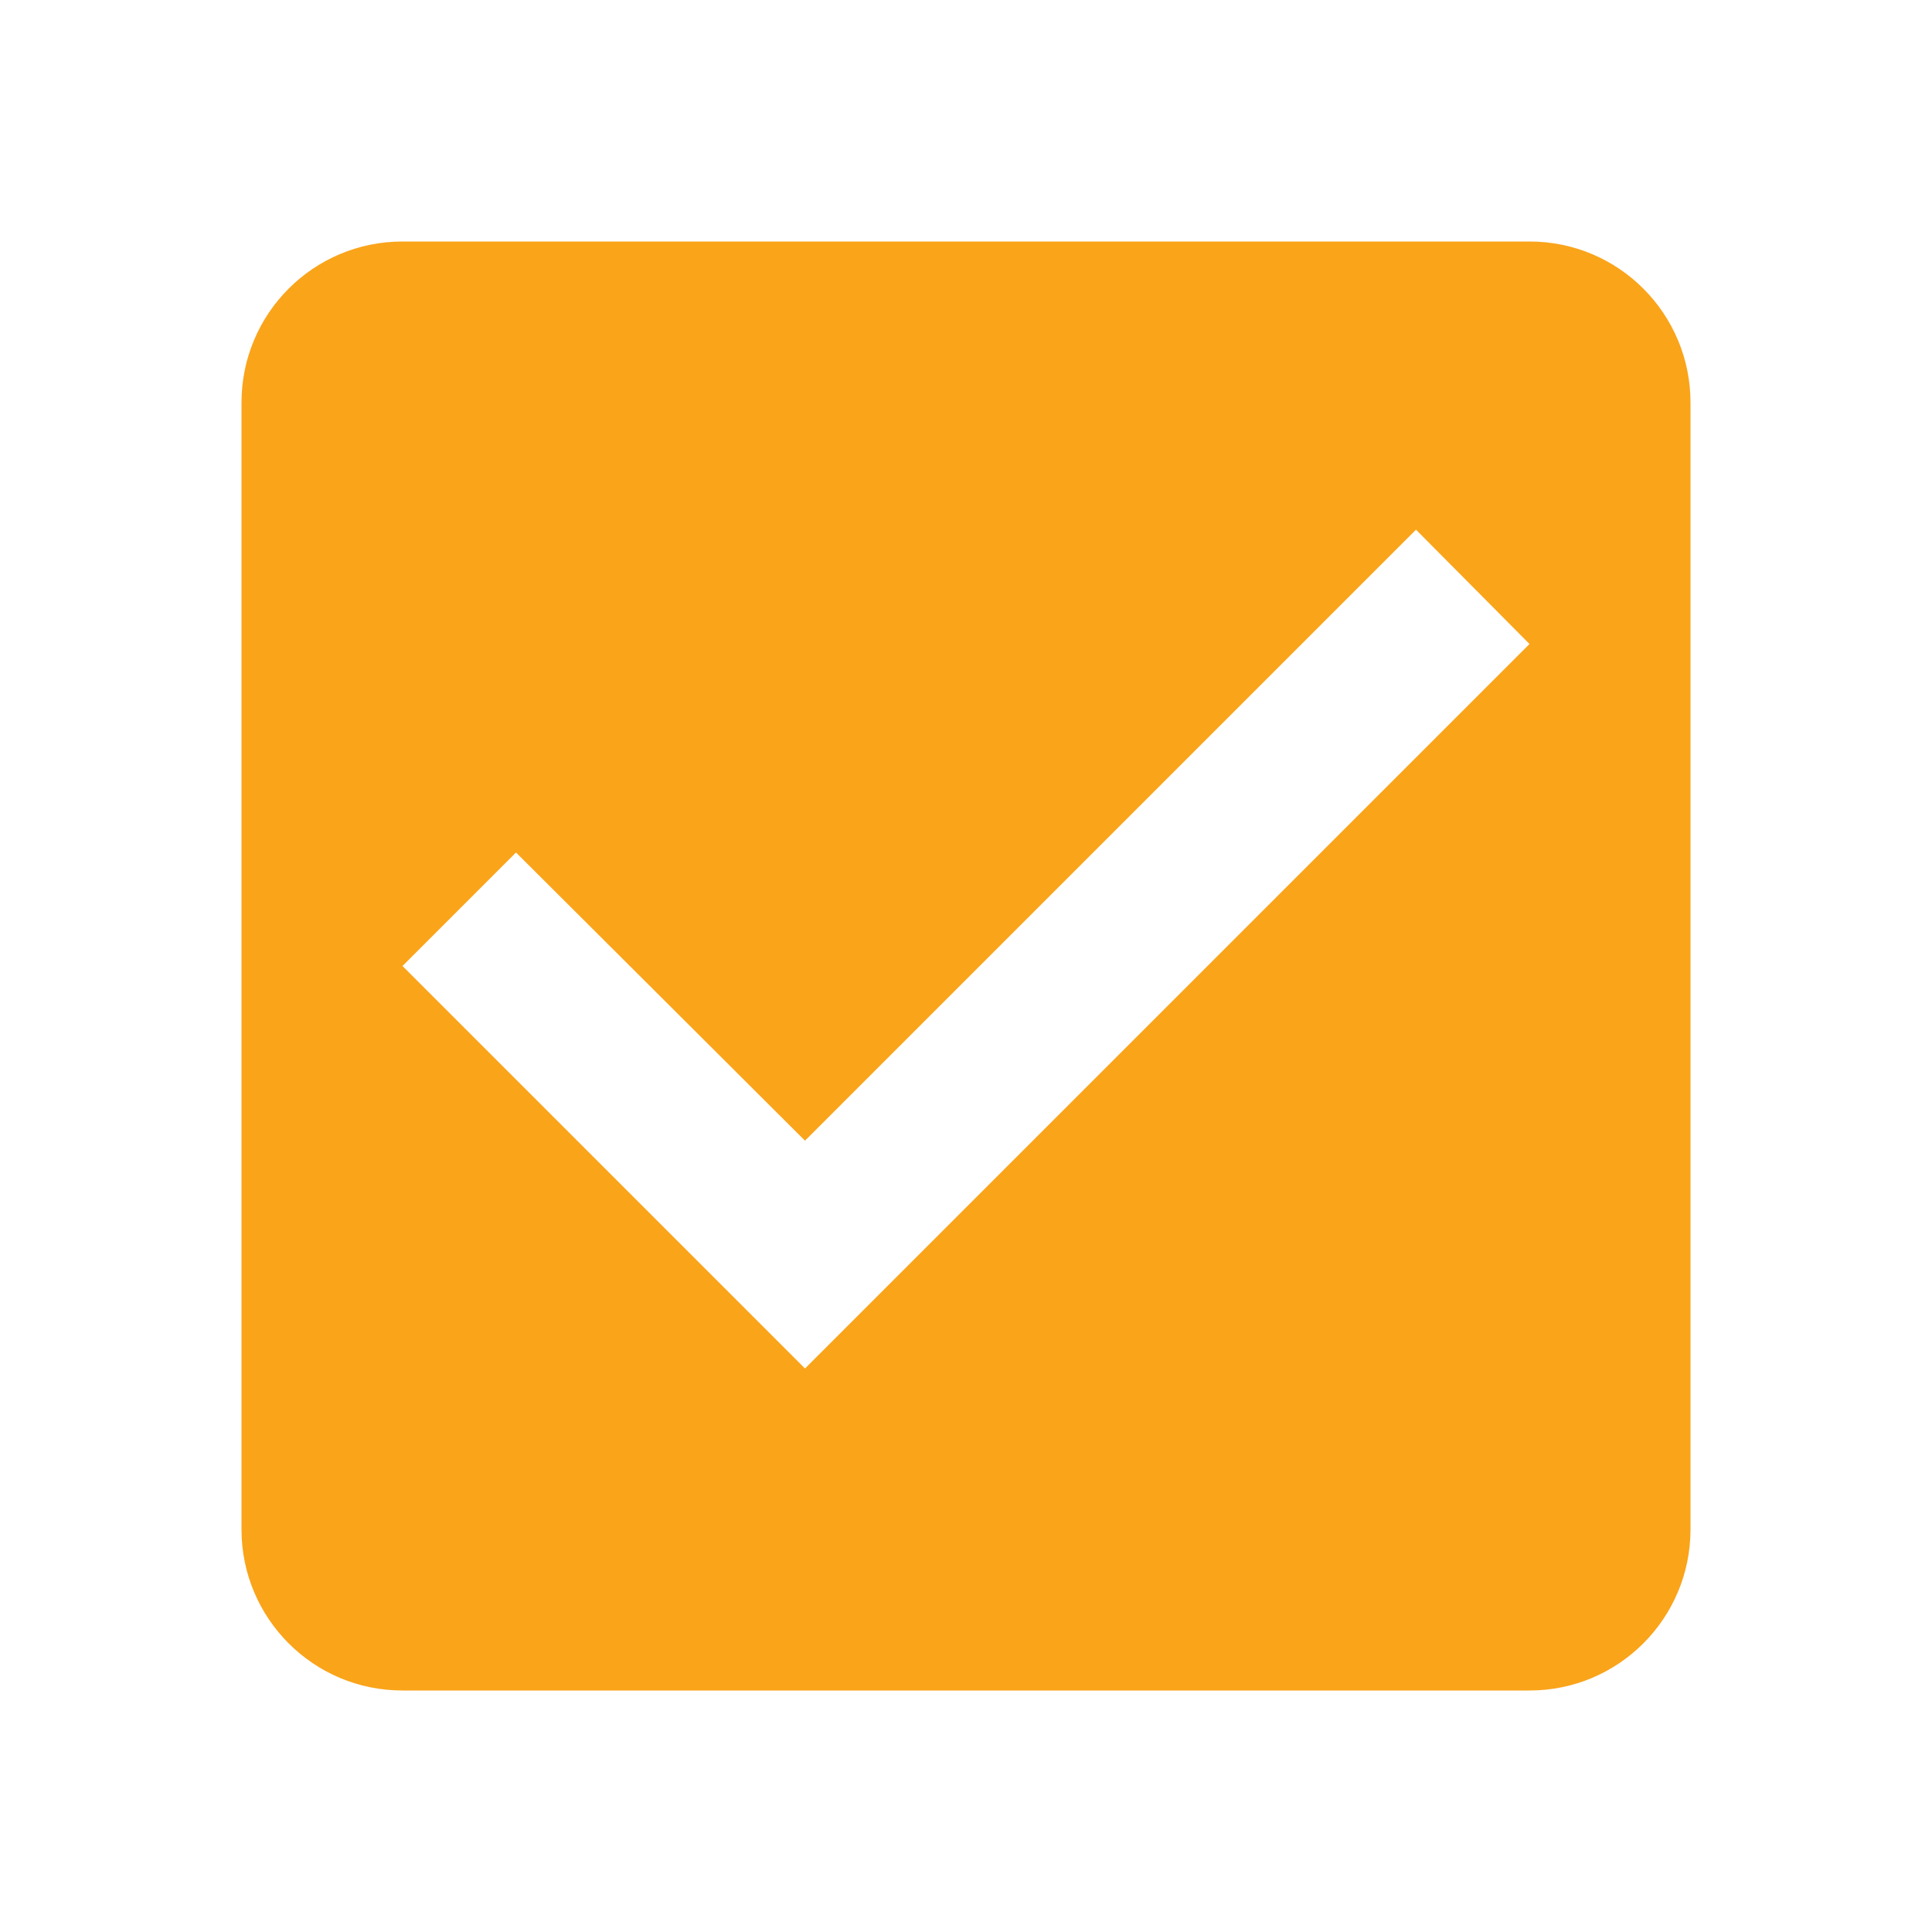
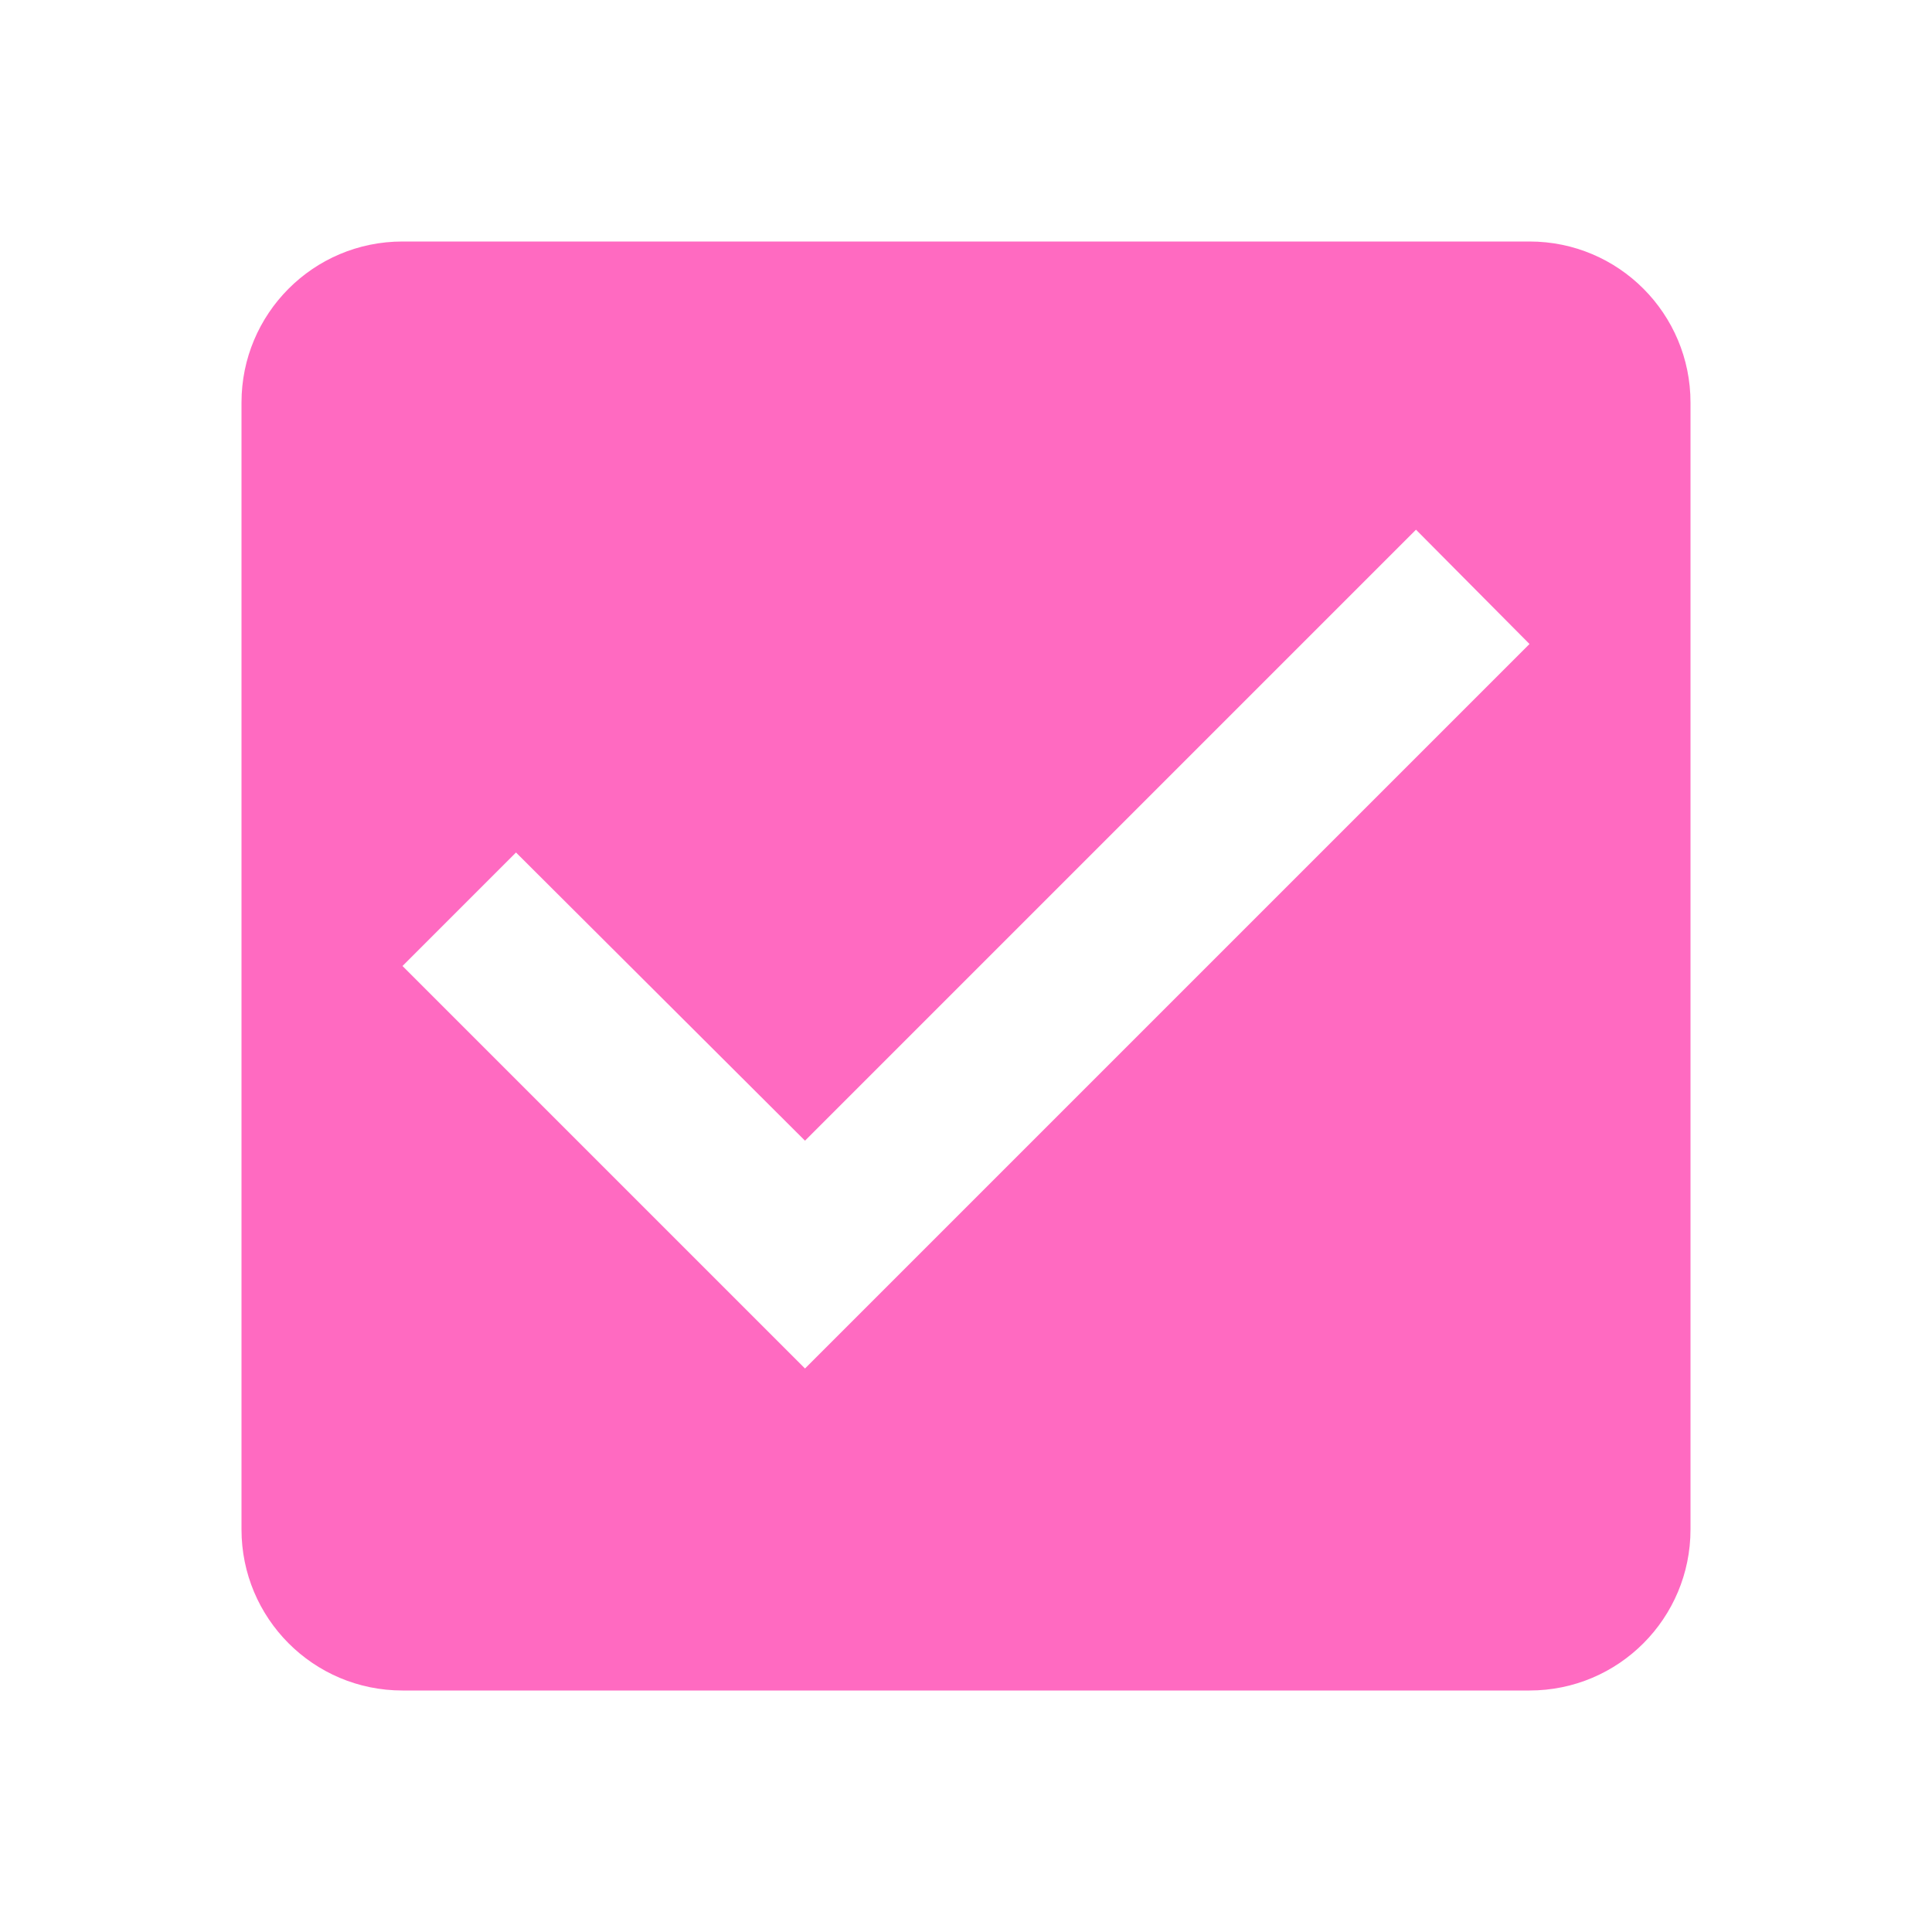
- <svg xmlns="http://www.w3.org/2000/svg" width="24" height="24" viewBox="0 0 24 24" fill="#FF4081" version="1.1" id="svg4">
-   <defs id="defs8" />
-   <path d="M19 3H5c-1.11 0-2 .9-2 2v14c0 1.1.89 2 2 2h14c1.11 0 2-.9 2-2V5c0-1.1-.89-2-2-2zm-9 14l-5-5 1.41-1.41L10 14.17l7.59-7.59L19 8l-9 9z" id="path2" style="fill:#faa41a;fill-opacity:1" />
+ <svg xmlns="http://www.w3.org/2000/svg" width="24" height="24" viewBox="0 0 24 24" fill="none">
+   <path d="M19 3H5C3.89 3 3 3.9 3 5V19C3 20.1 3.89 21 5 21H19C20.11 21 21 20.1 21 19V5C21 3.9 20.11 3 19 3ZM10 17L5 12L6.41 10.59L10 14.17L17.59 6.58L19 8L10 17Z" fill="#FF6AC1" />
</svg>
